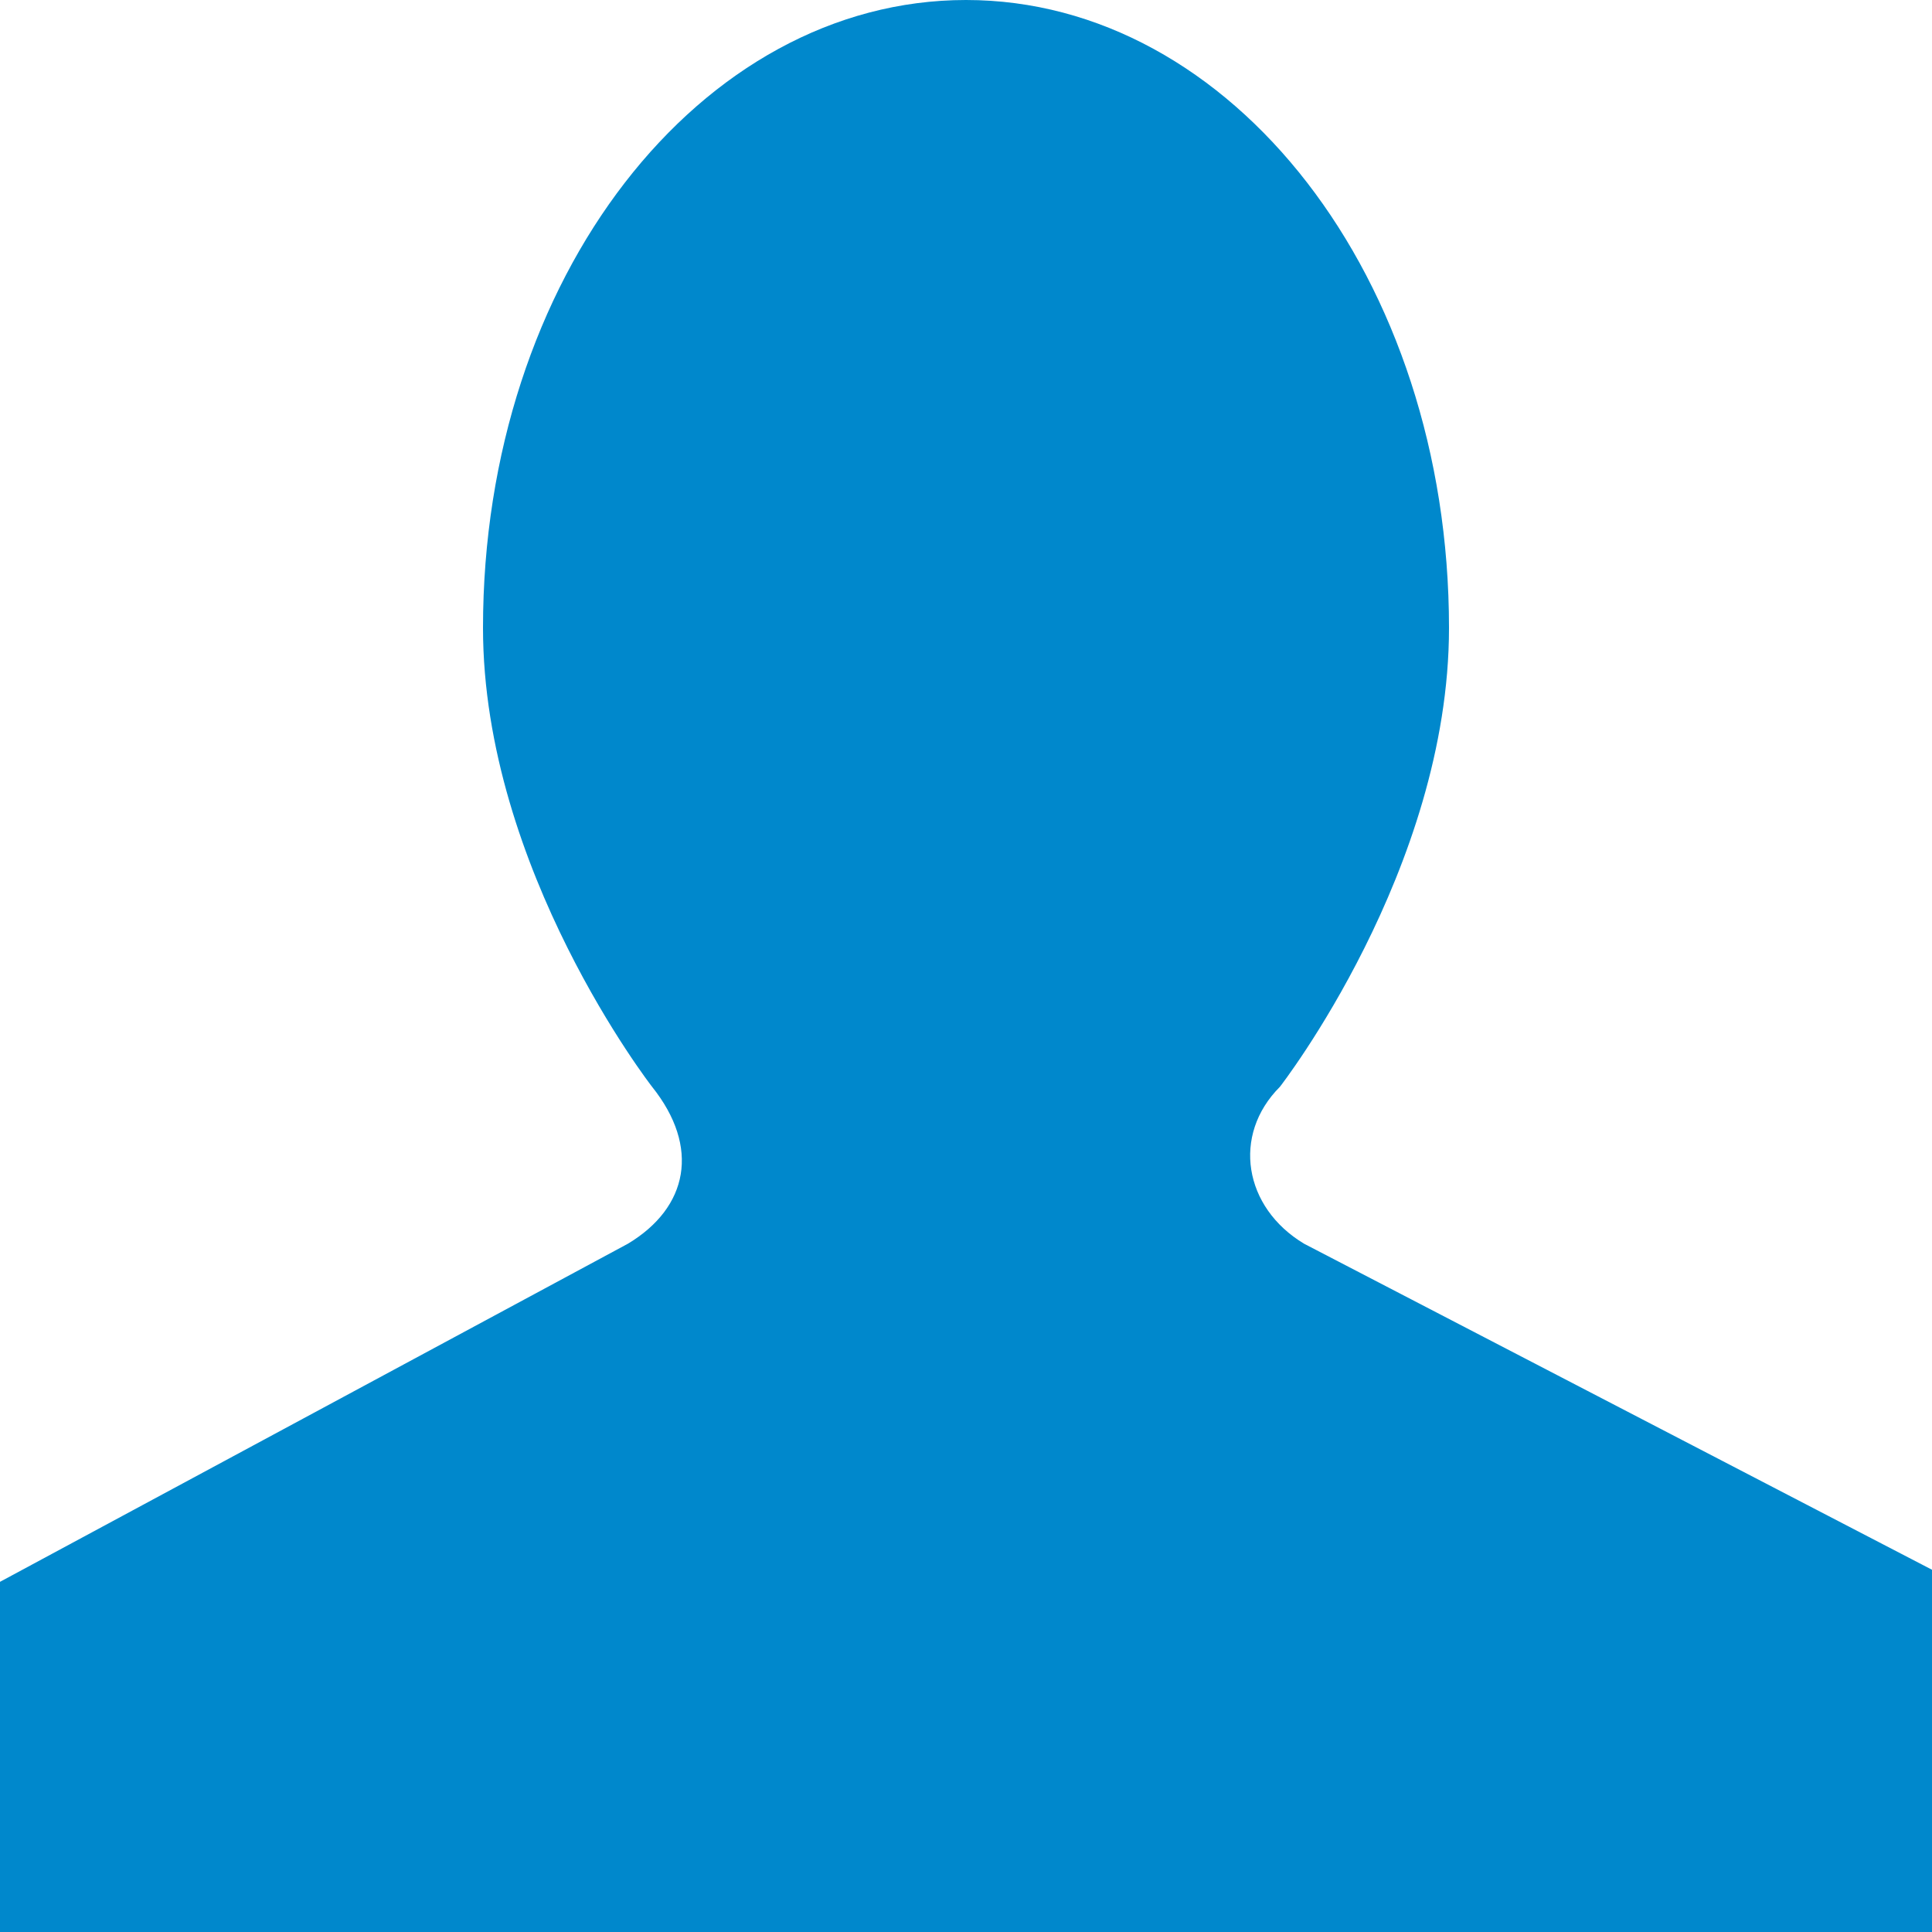
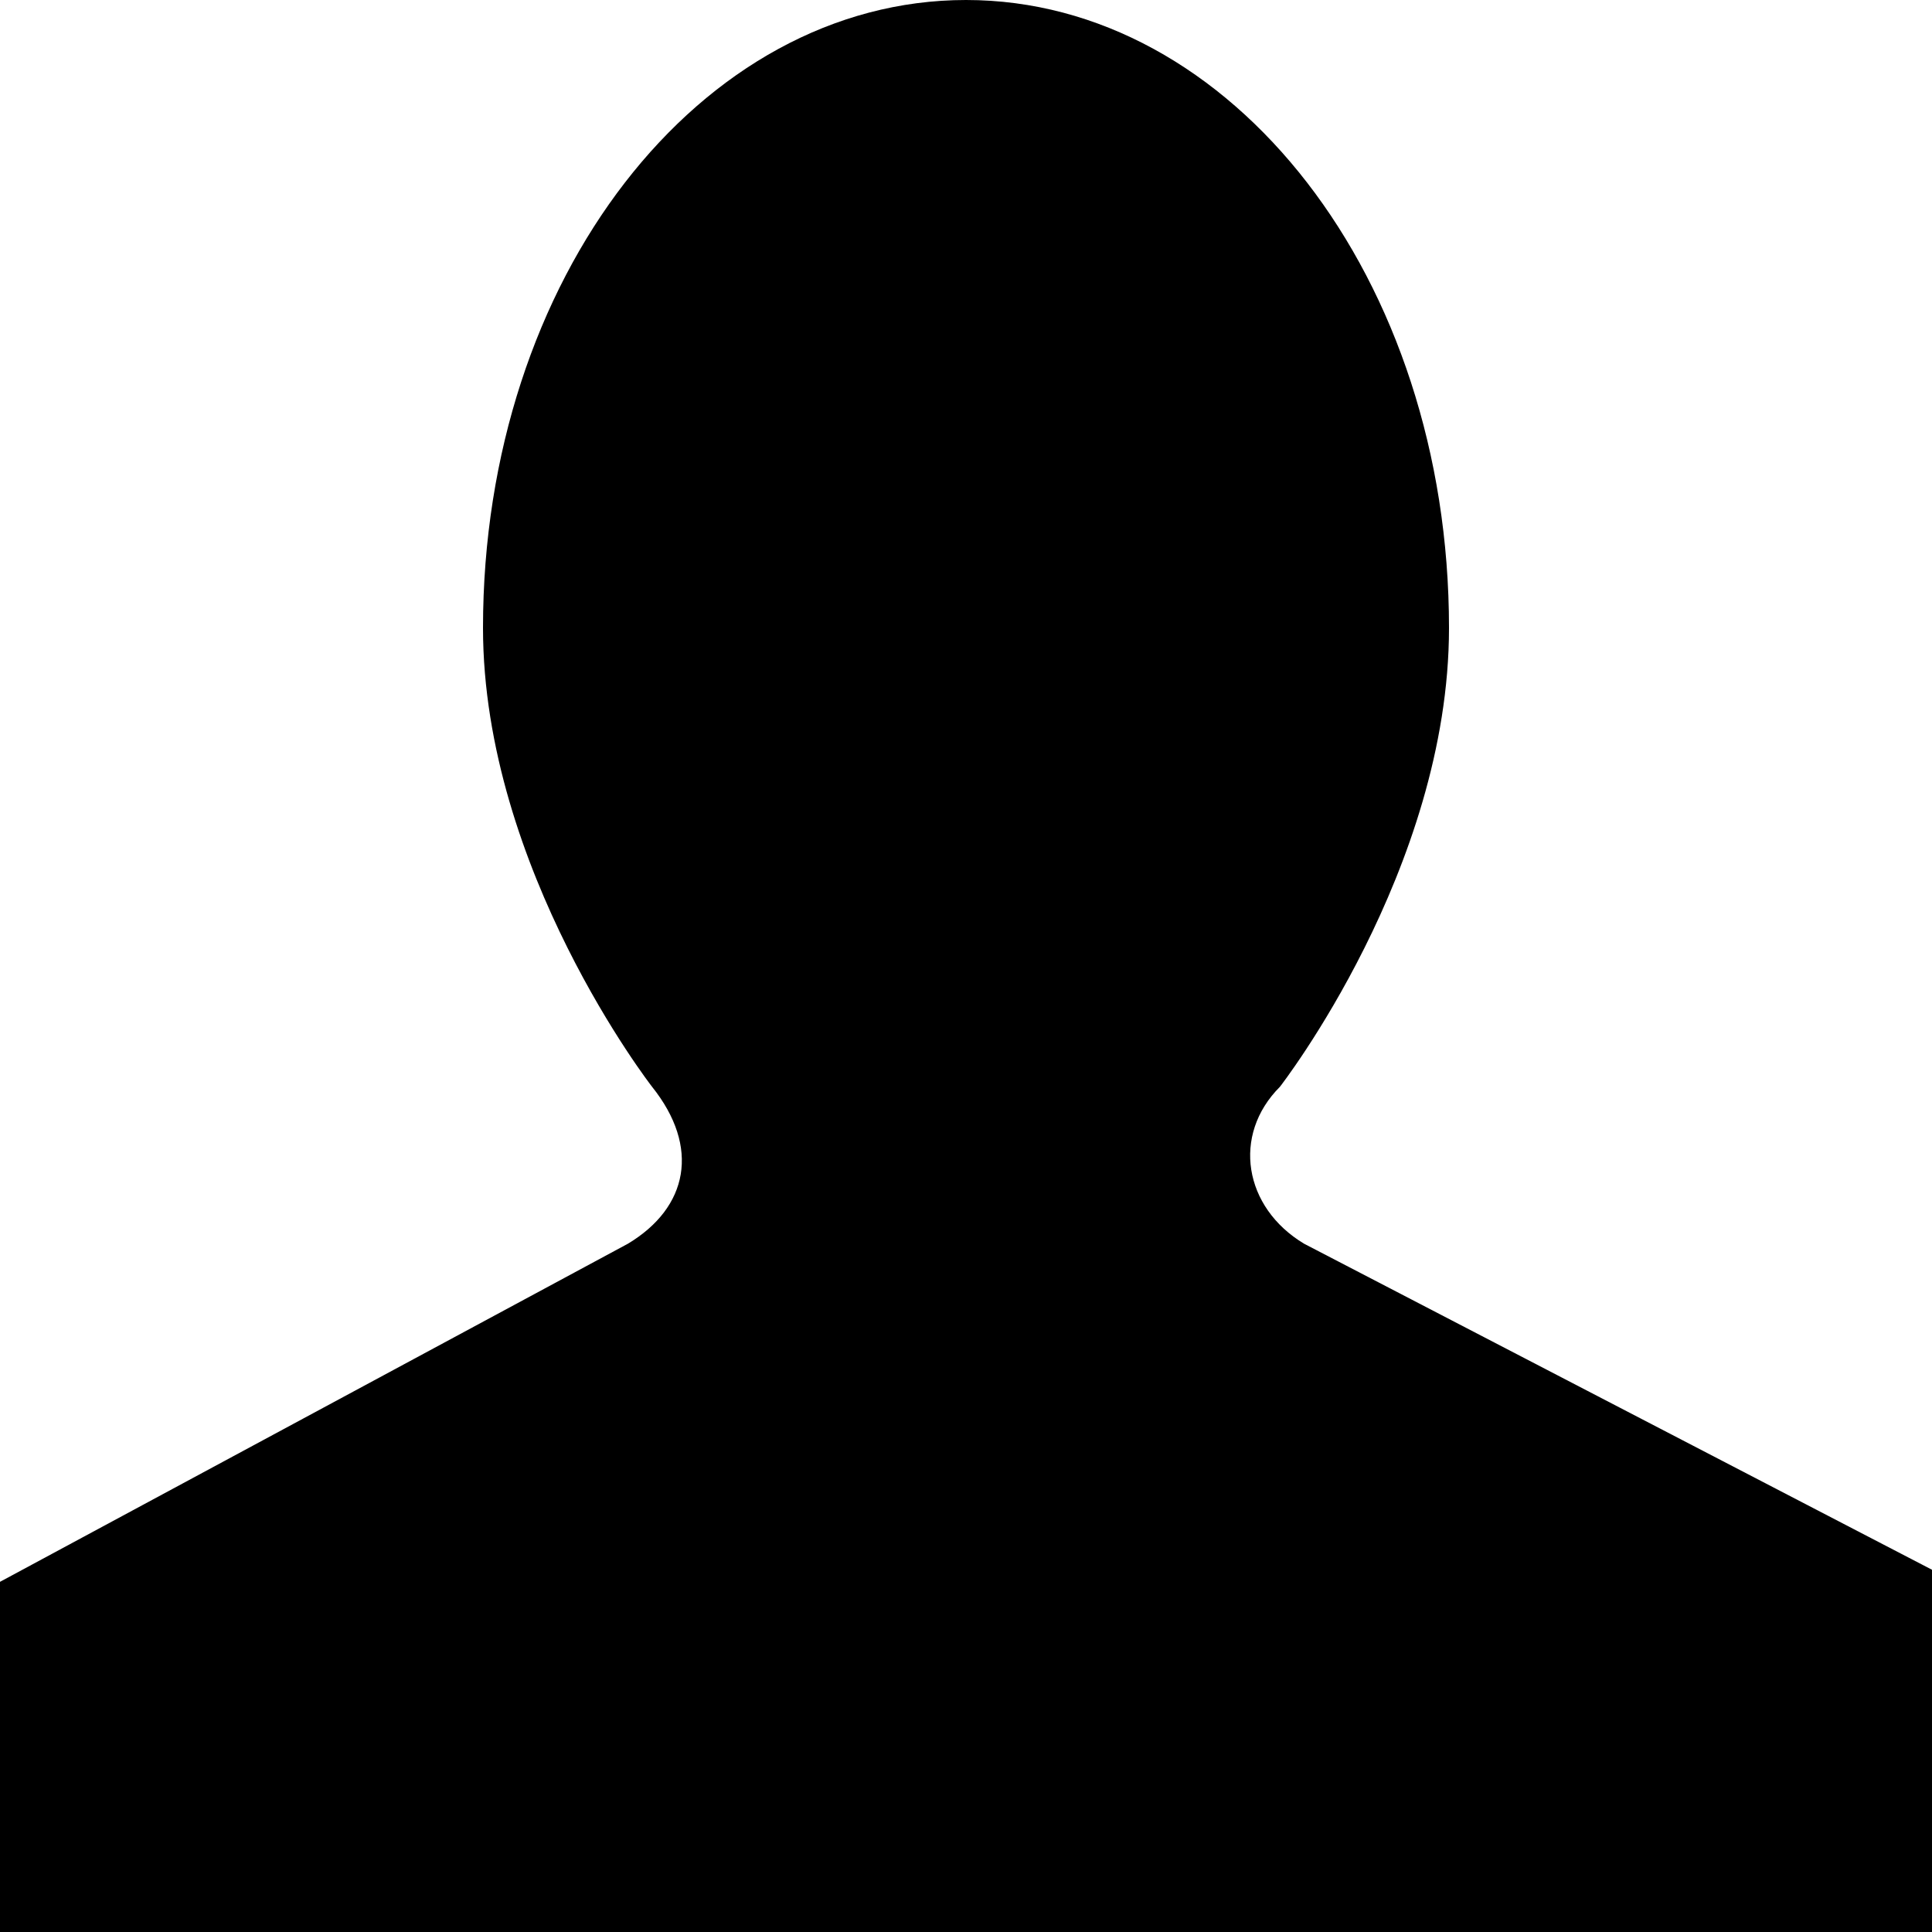
<svg xmlns="http://www.w3.org/2000/svg" width="16" height="16" viewBox="0 0 16 16" preserveAspectRatio="xMinYMid meet" overflow="visible">
-   <path d="M5.2 10.3L0 13.1V16h16v-3l-5.2-2.7c-.5-.3-.6-.9-.2-1.3 0 0 1.4-1.8 1.4-3.8C12 2.3 10.2 0 8 0S4 2.3 4 5.2C4 7.2 5.4 9 5.4 9c.4.5.3 1-.2 1.3z" fill="#08c" />
+   <path d="M5.2 10.3L0 13.1V16h16v-3l-5.2-2.7c-.5-.3-.6-.9-.2-1.3 0 0 1.4-1.8 1.4-3.8C12 2.3 10.2 0 8 0S4 2.3 4 5.2C4 7.2 5.4 9 5.4 9c.4.5.3 1-.2 1.3z" fill="#7575E0999" />
</svg>
